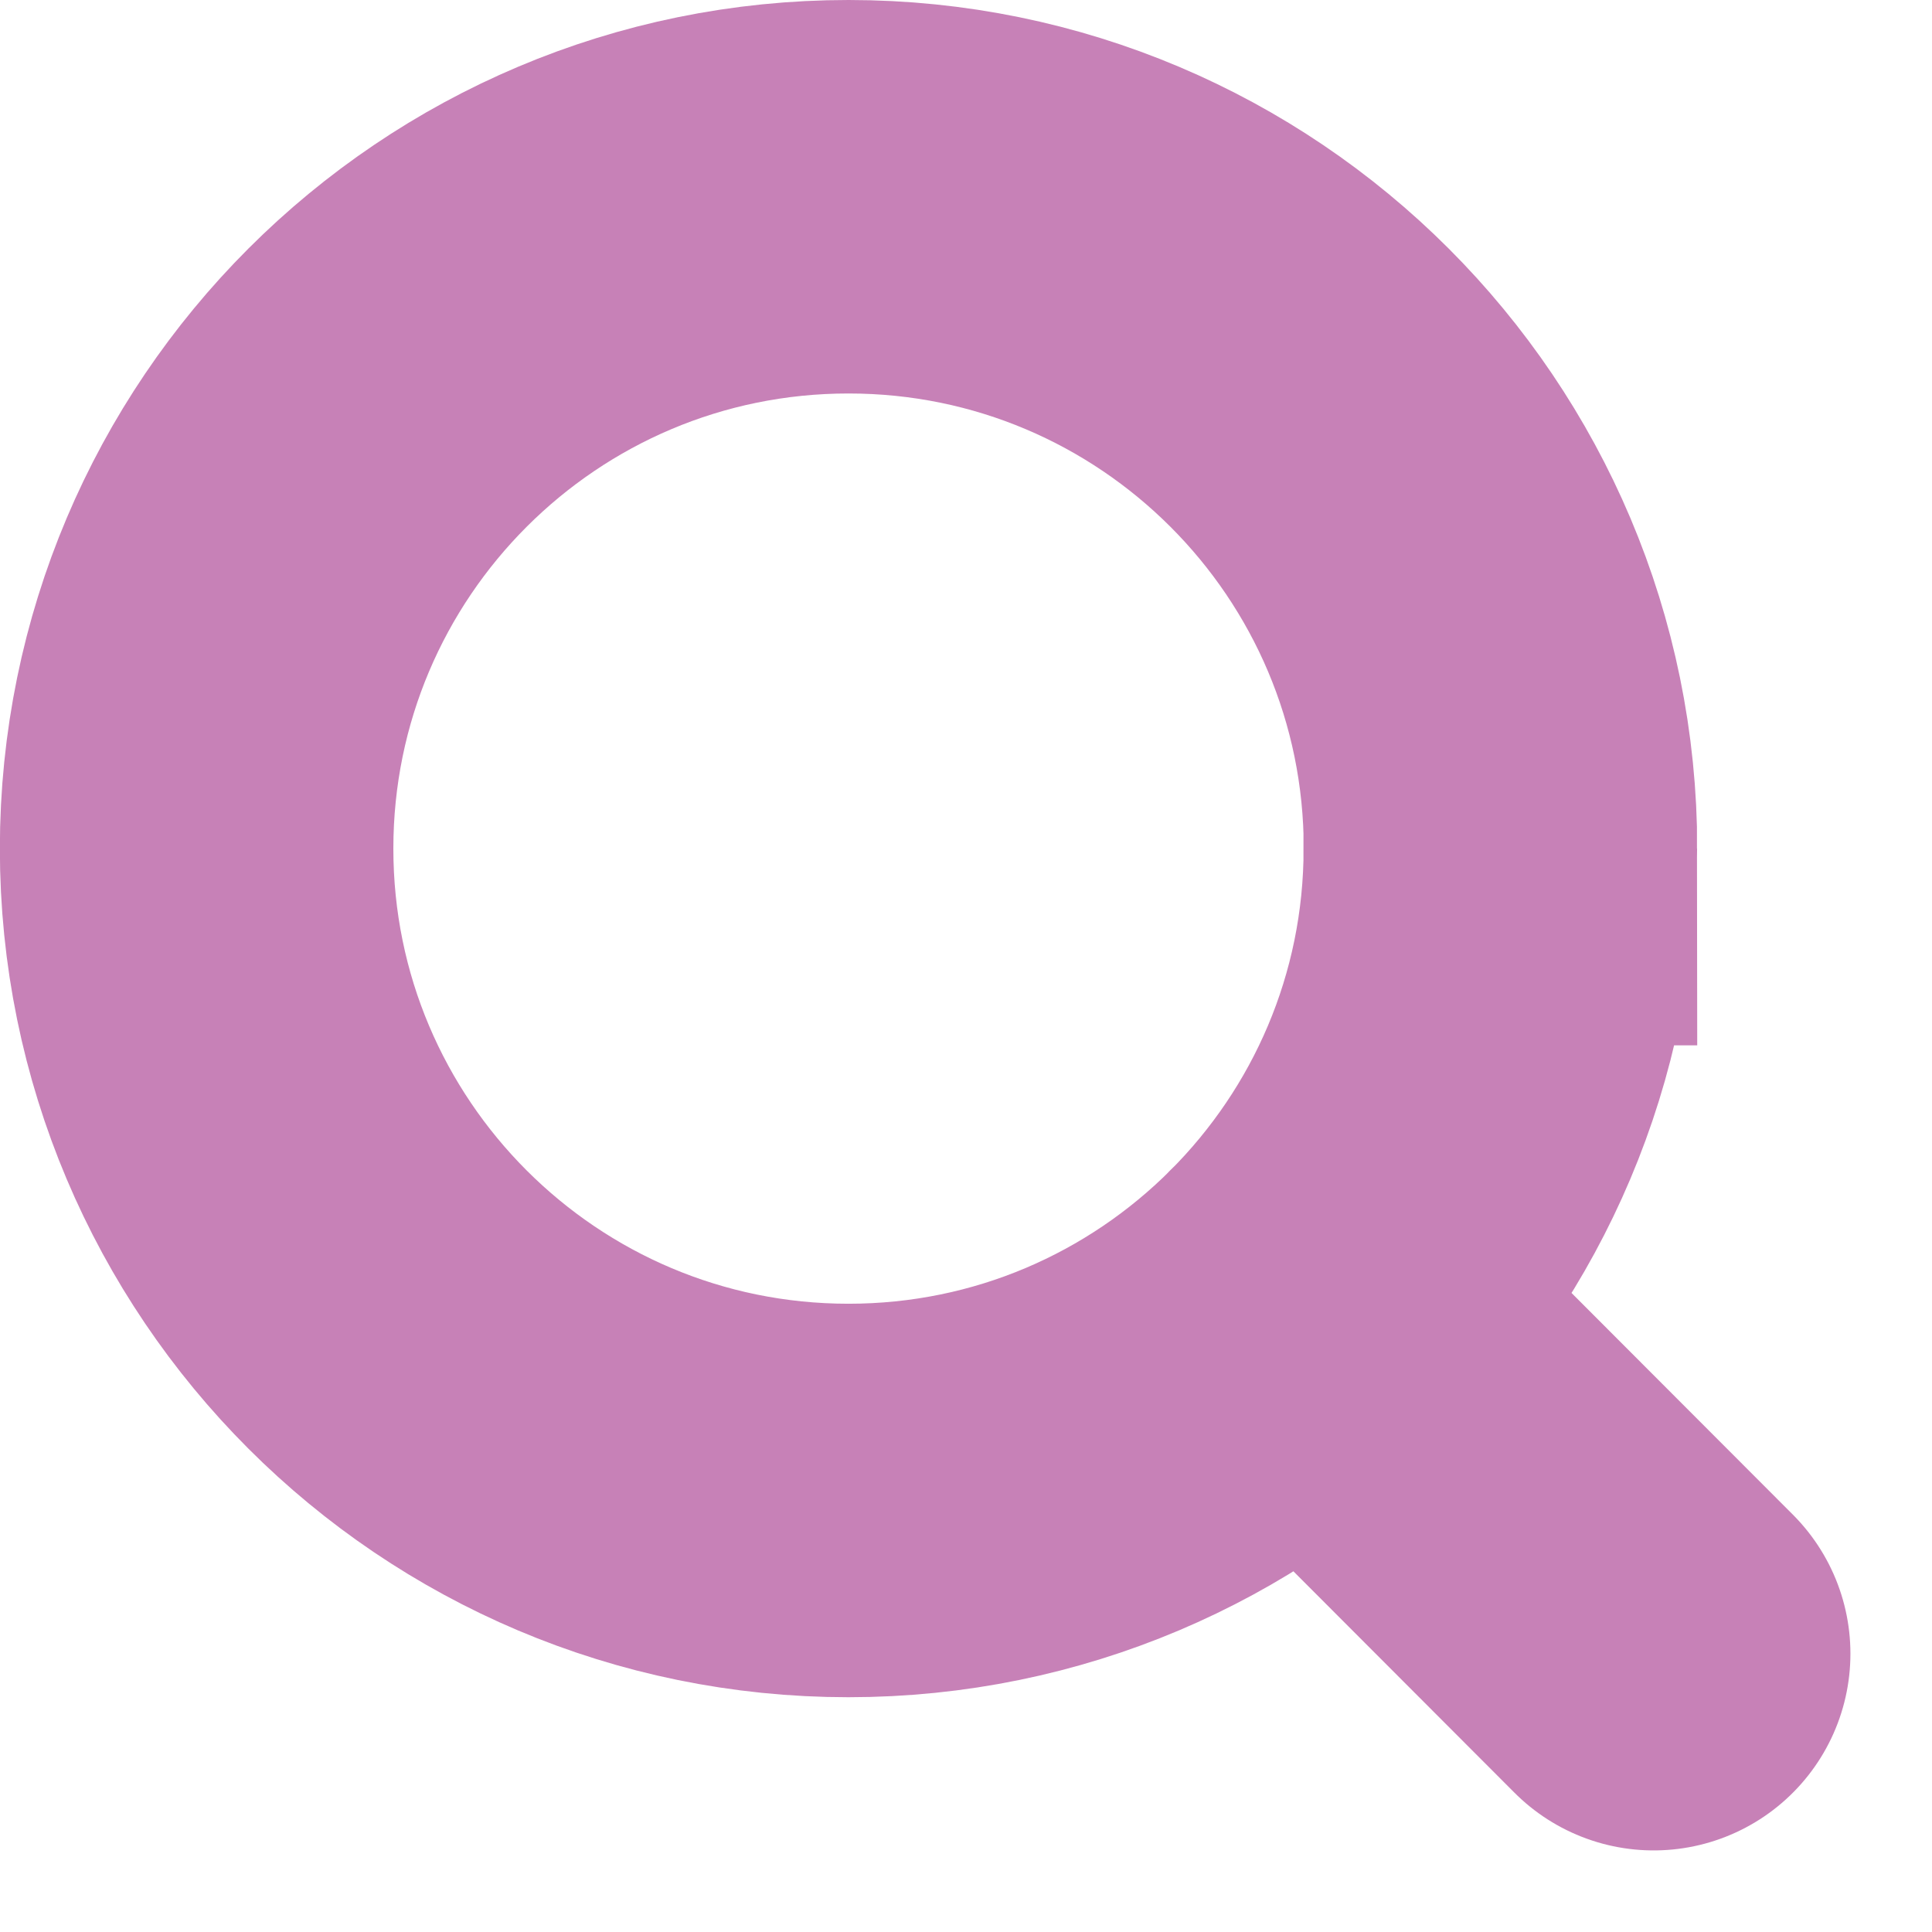
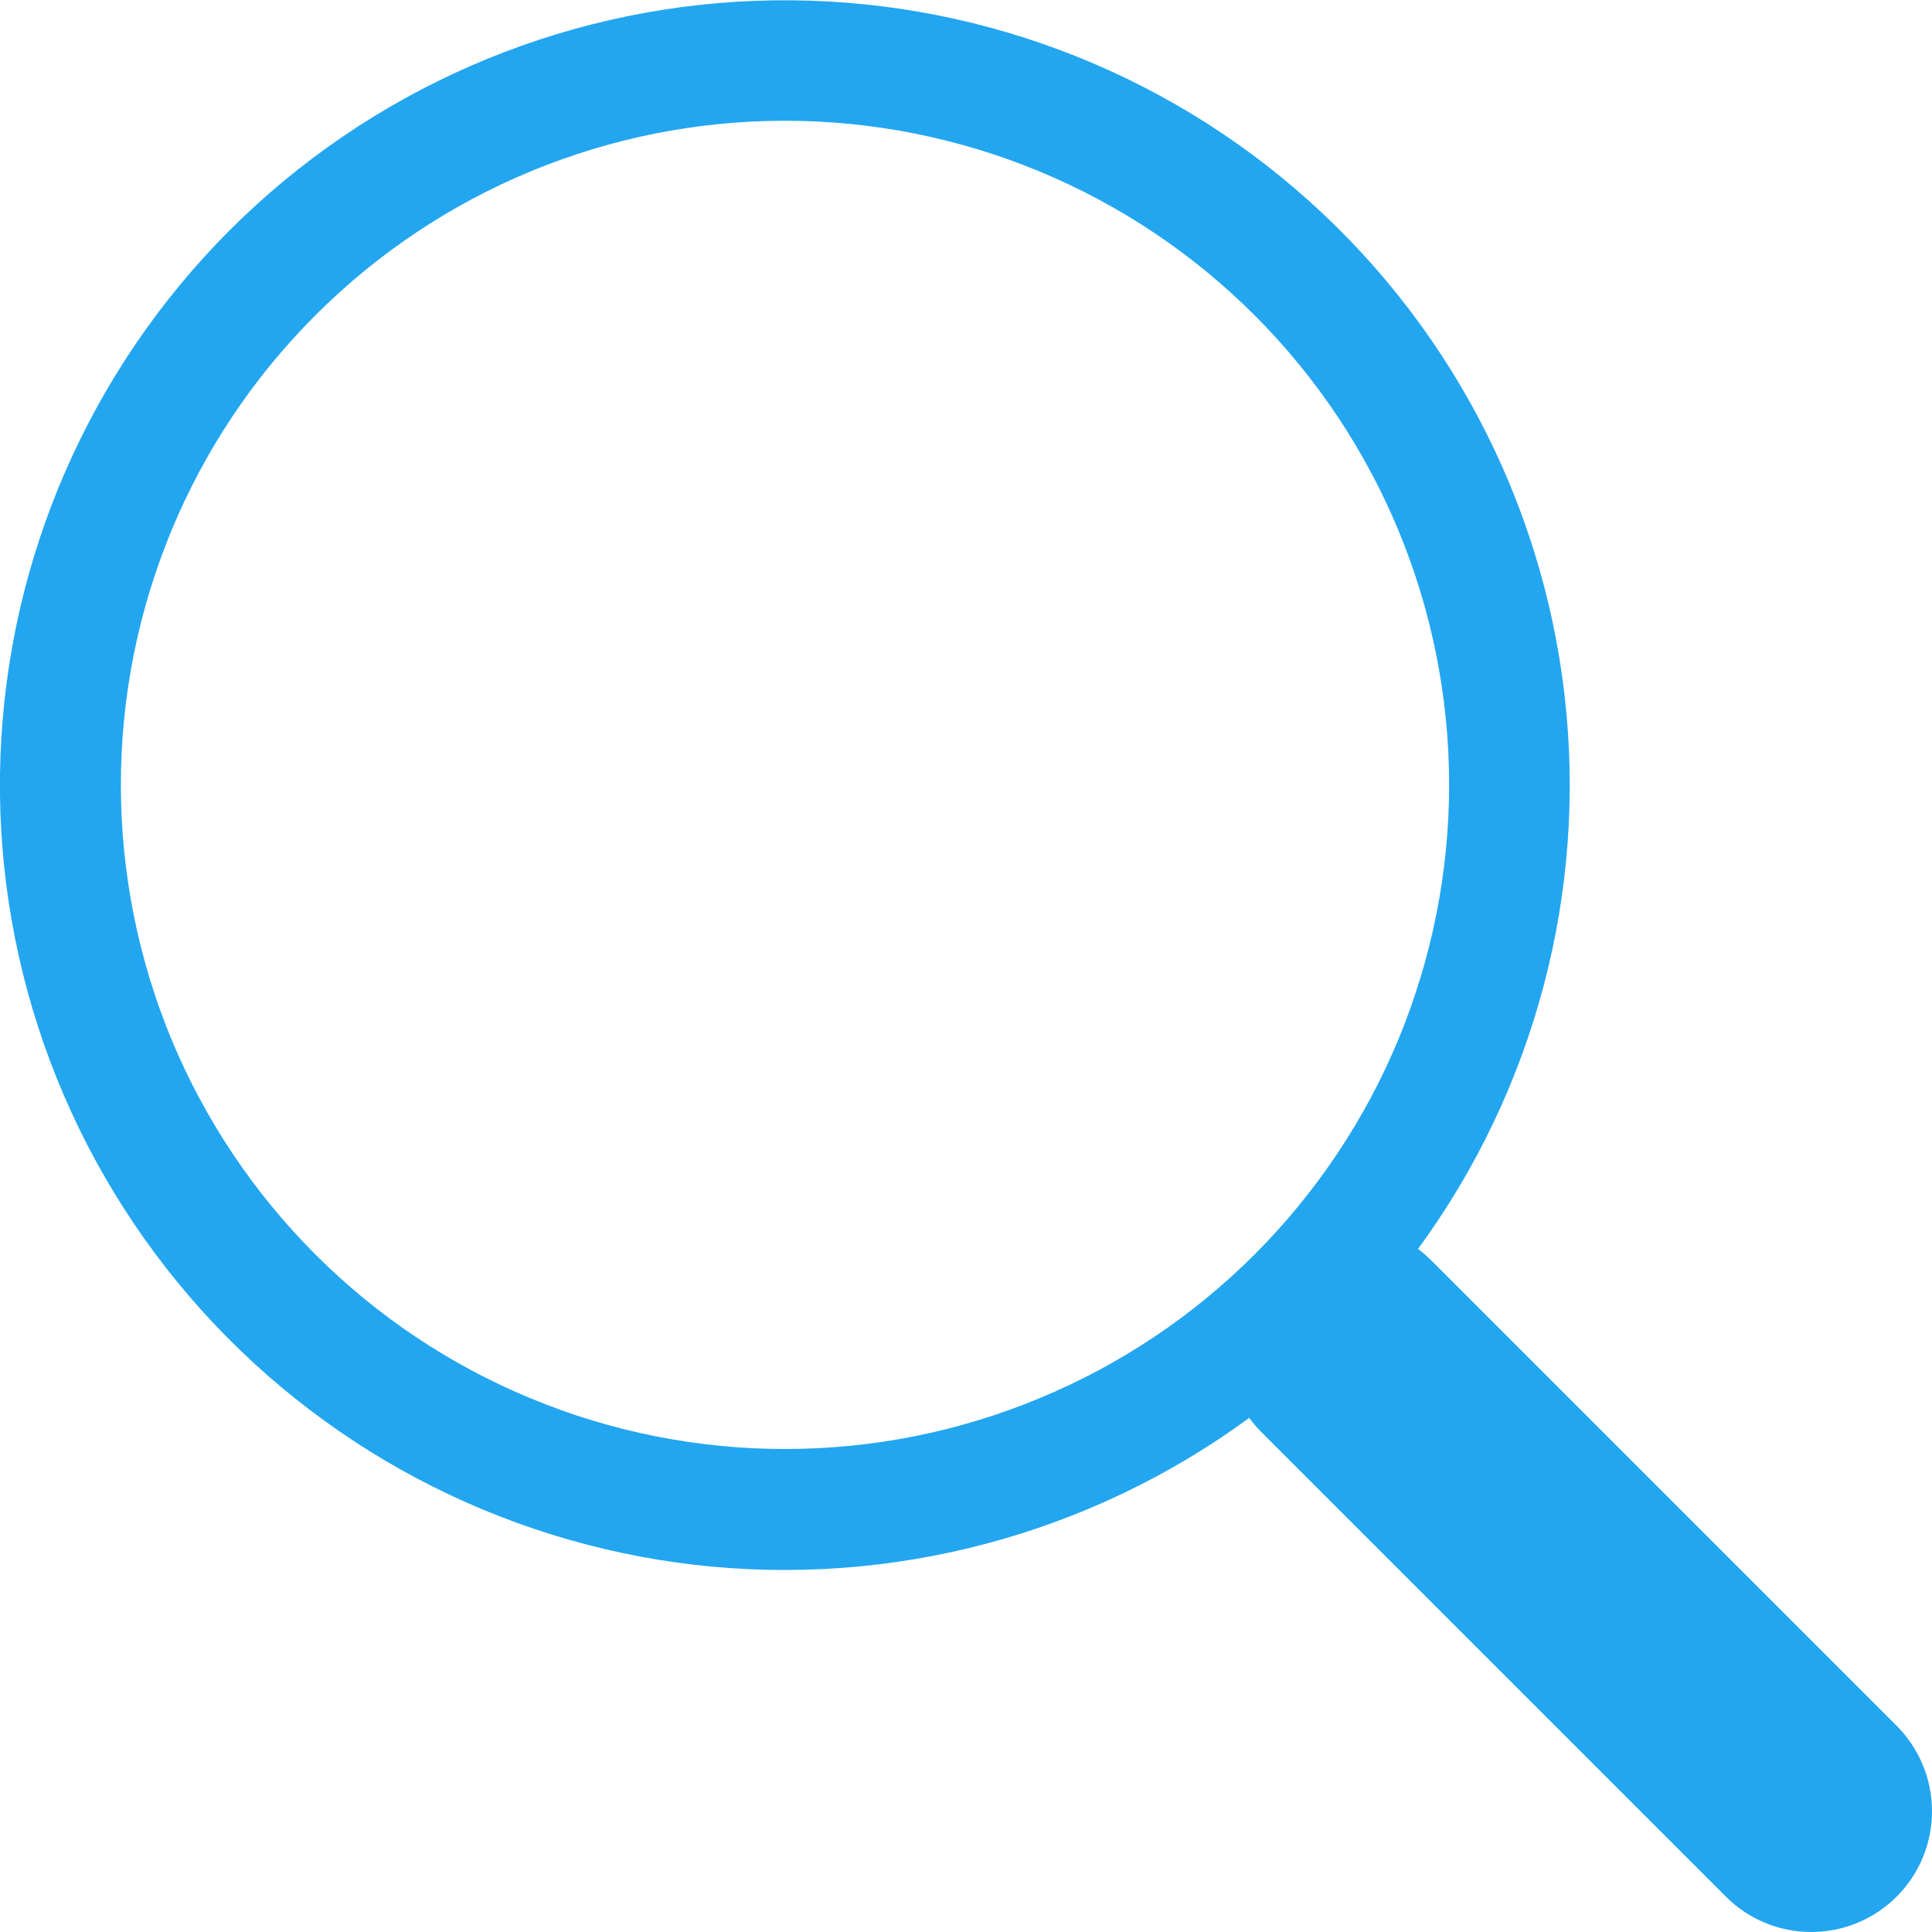
- <svg xmlns="http://www.w3.org/2000/svg" width="14.73" height="14.73" viewBox="0 0 14.73 14.73">
-   <path id="search" d="M14.108,14.108l-2.623-2.627M12.939,7.97A4.97,4.97,0,1,1,7.97,3a4.97,4.97,0,0,1,4.97,4.97Z" transform="translate(-1.5 -1.5)" fill="none" stroke="#c781b7" stroke-linecap="round" stroke-width="3" />
+ <svg xmlns="http://www.w3.org/2000/svg" width="16" height="16" viewBox="0 0 16 16" fill="none">
+   <path d="M11.743 10.344C12.711 9.023 13.145 7.384 12.957 5.757C12.769 4.13 11.974 2.633 10.73 1.567C9.487 0.501 7.886 -0.056 6.249 0.007C4.613 0.07 3.06 0.749 1.902 1.907C0.744 3.066 0.066 4.619 0.004 6.256C-0.058 7.893 0.501 9.493 1.568 10.736C2.635 11.979 4.132 12.773 5.76 12.96C7.387 13.146 9.025 12.711 10.346 11.742H10.345C10.375 11.782 10.407 11.82 10.443 11.857L14.293 15.707C14.48 15.895 14.735 16 15 16C15.265 16 15.52 15.895 15.707 15.707C15.895 15.52 16 15.266 16 15C16 14.735 15.895 14.481 15.708 14.293L11.858 10.443C11.822 10.407 11.783 10.373 11.743 10.343V10.344ZM12.001 6.5C12.001 7.222 11.858 7.937 11.582 8.605C11.306 9.272 10.9 9.878 10.39 10.389C9.879 10.9 9.273 11.305 8.605 11.581C7.938 11.858 7.223 12 6.501 12C5.778 12 5.063 11.858 4.396 11.581C3.729 11.305 3.122 10.9 2.612 10.389C2.101 9.878 1.696 9.272 1.419 8.605C1.143 7.937 1.001 7.222 1.001 6.5C1.001 5.041 1.58 3.642 2.612 2.611C3.643 1.579 5.042 1 6.501 1C7.959 1 9.358 1.579 10.39 2.611C11.421 3.642 12.001 5.041 12.001 6.5Z" fill="#23A6F0" />
</svg>
